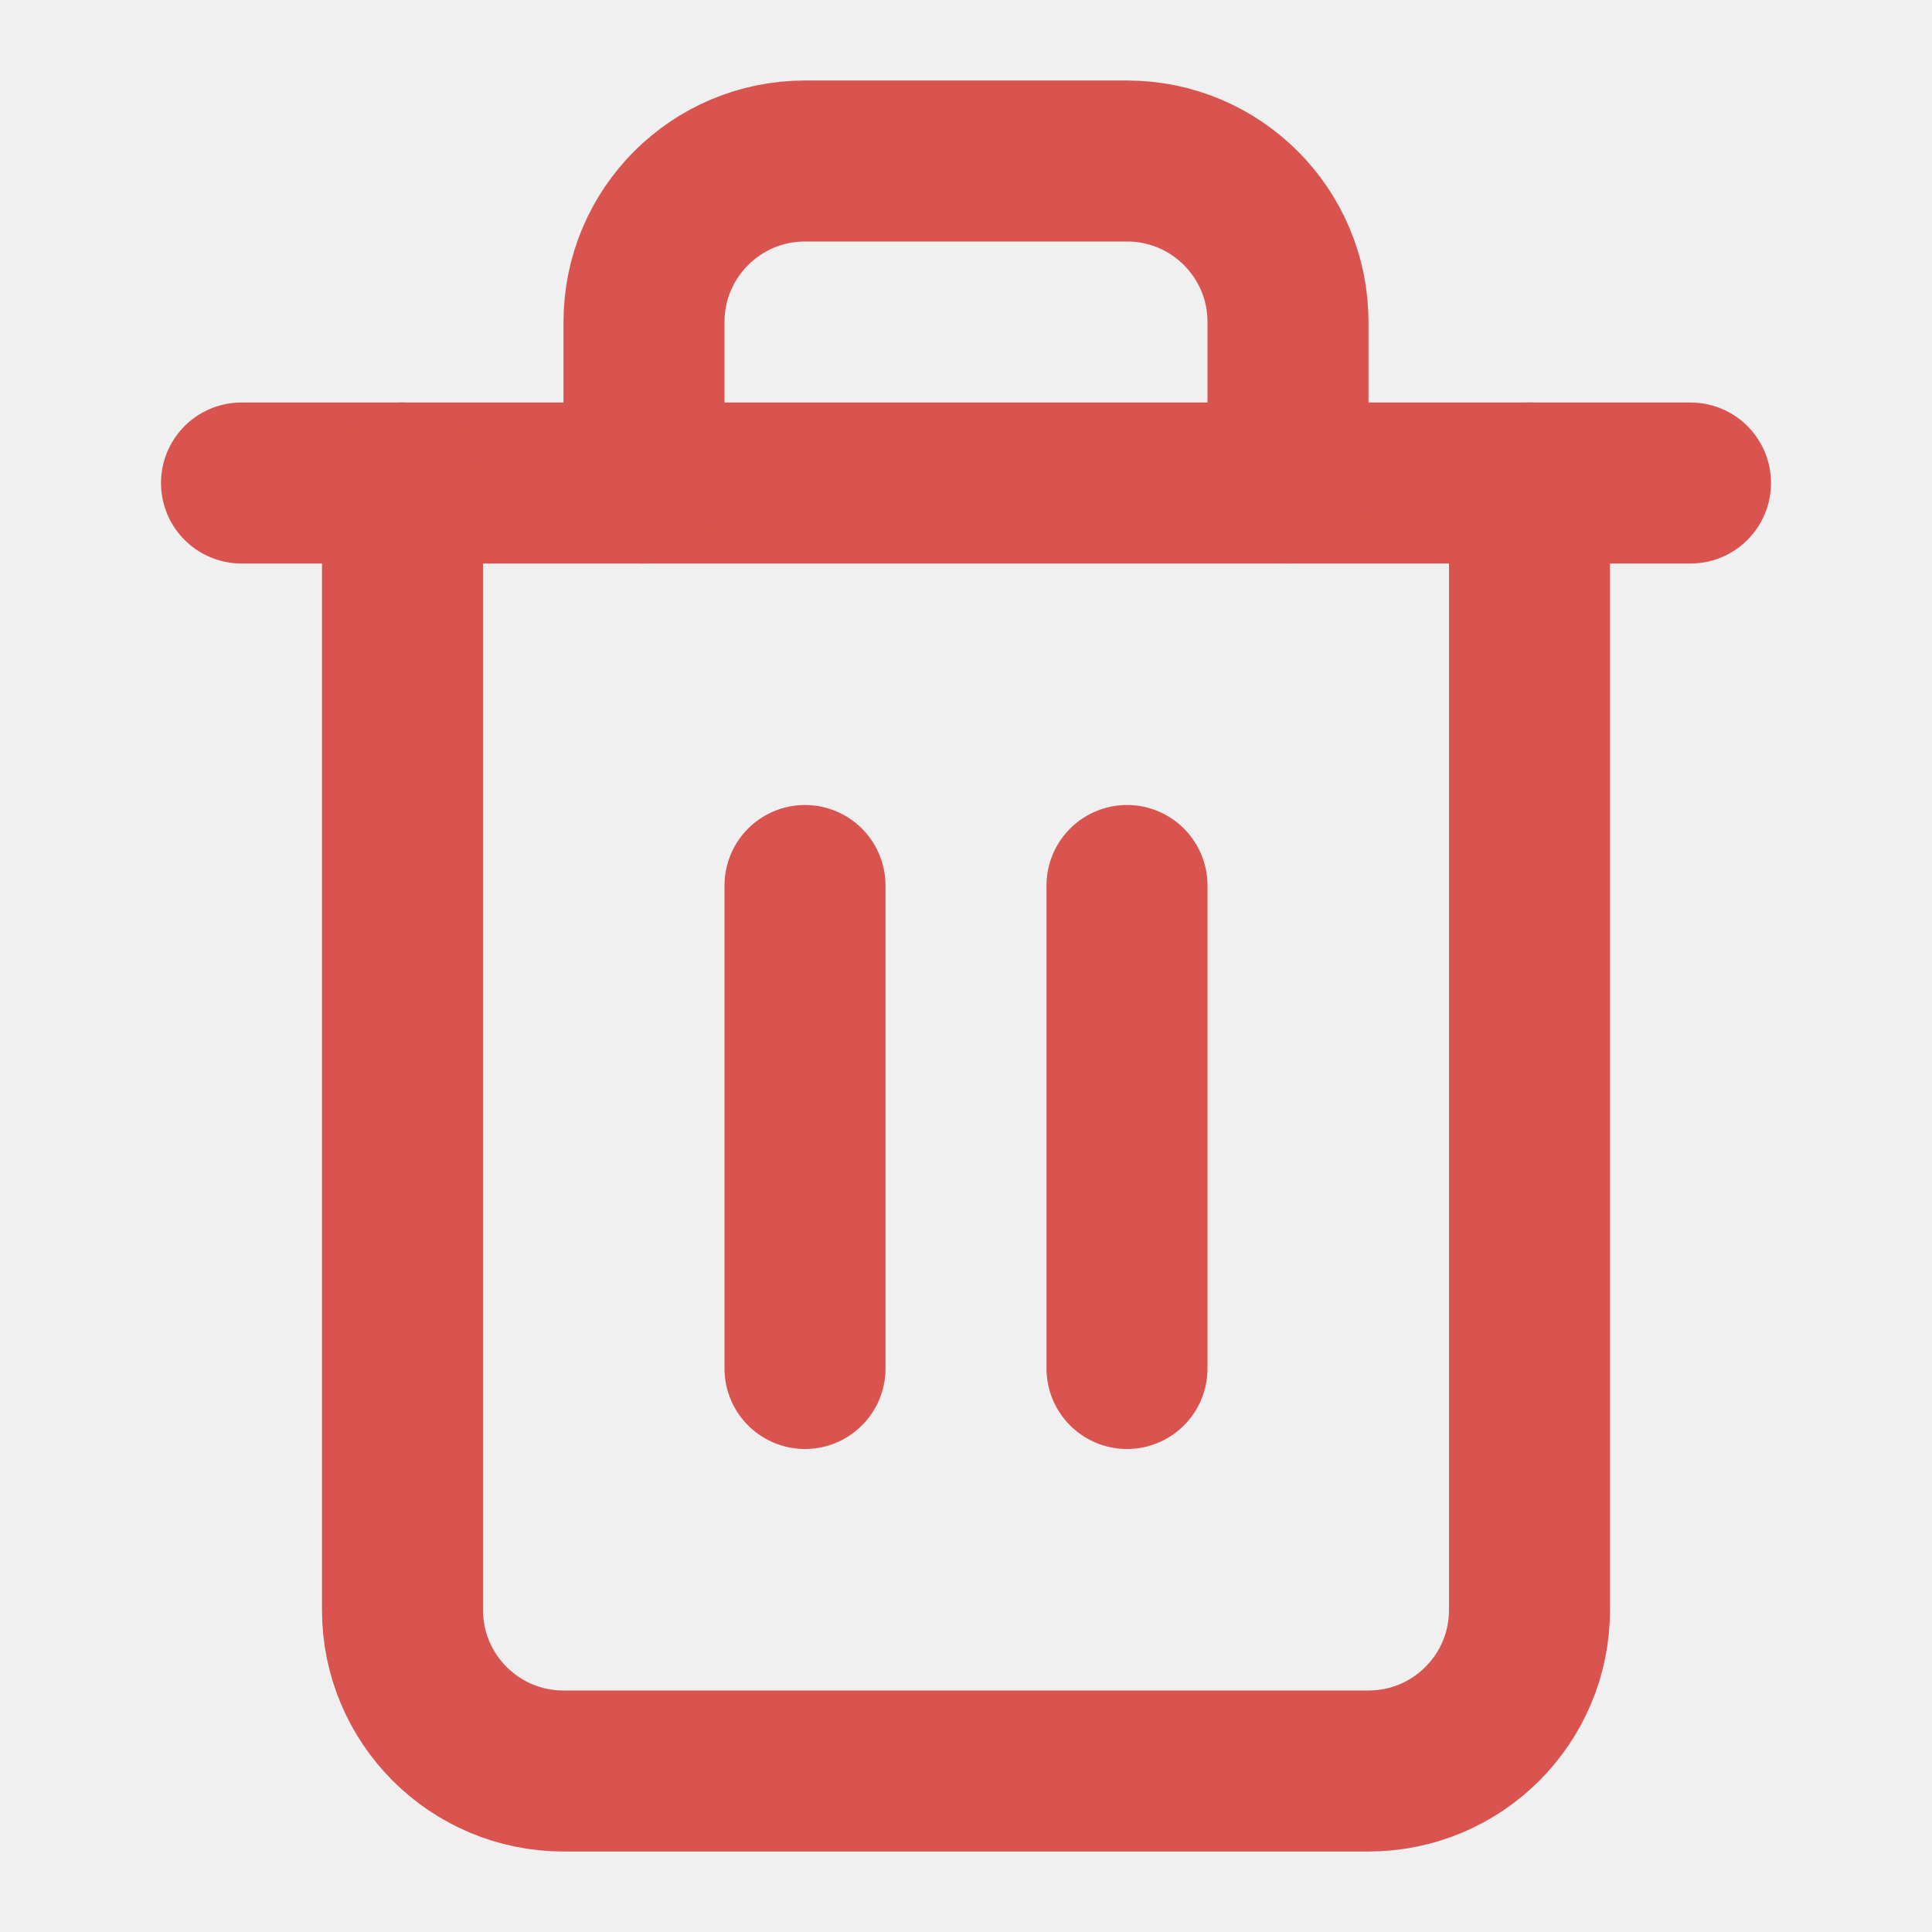
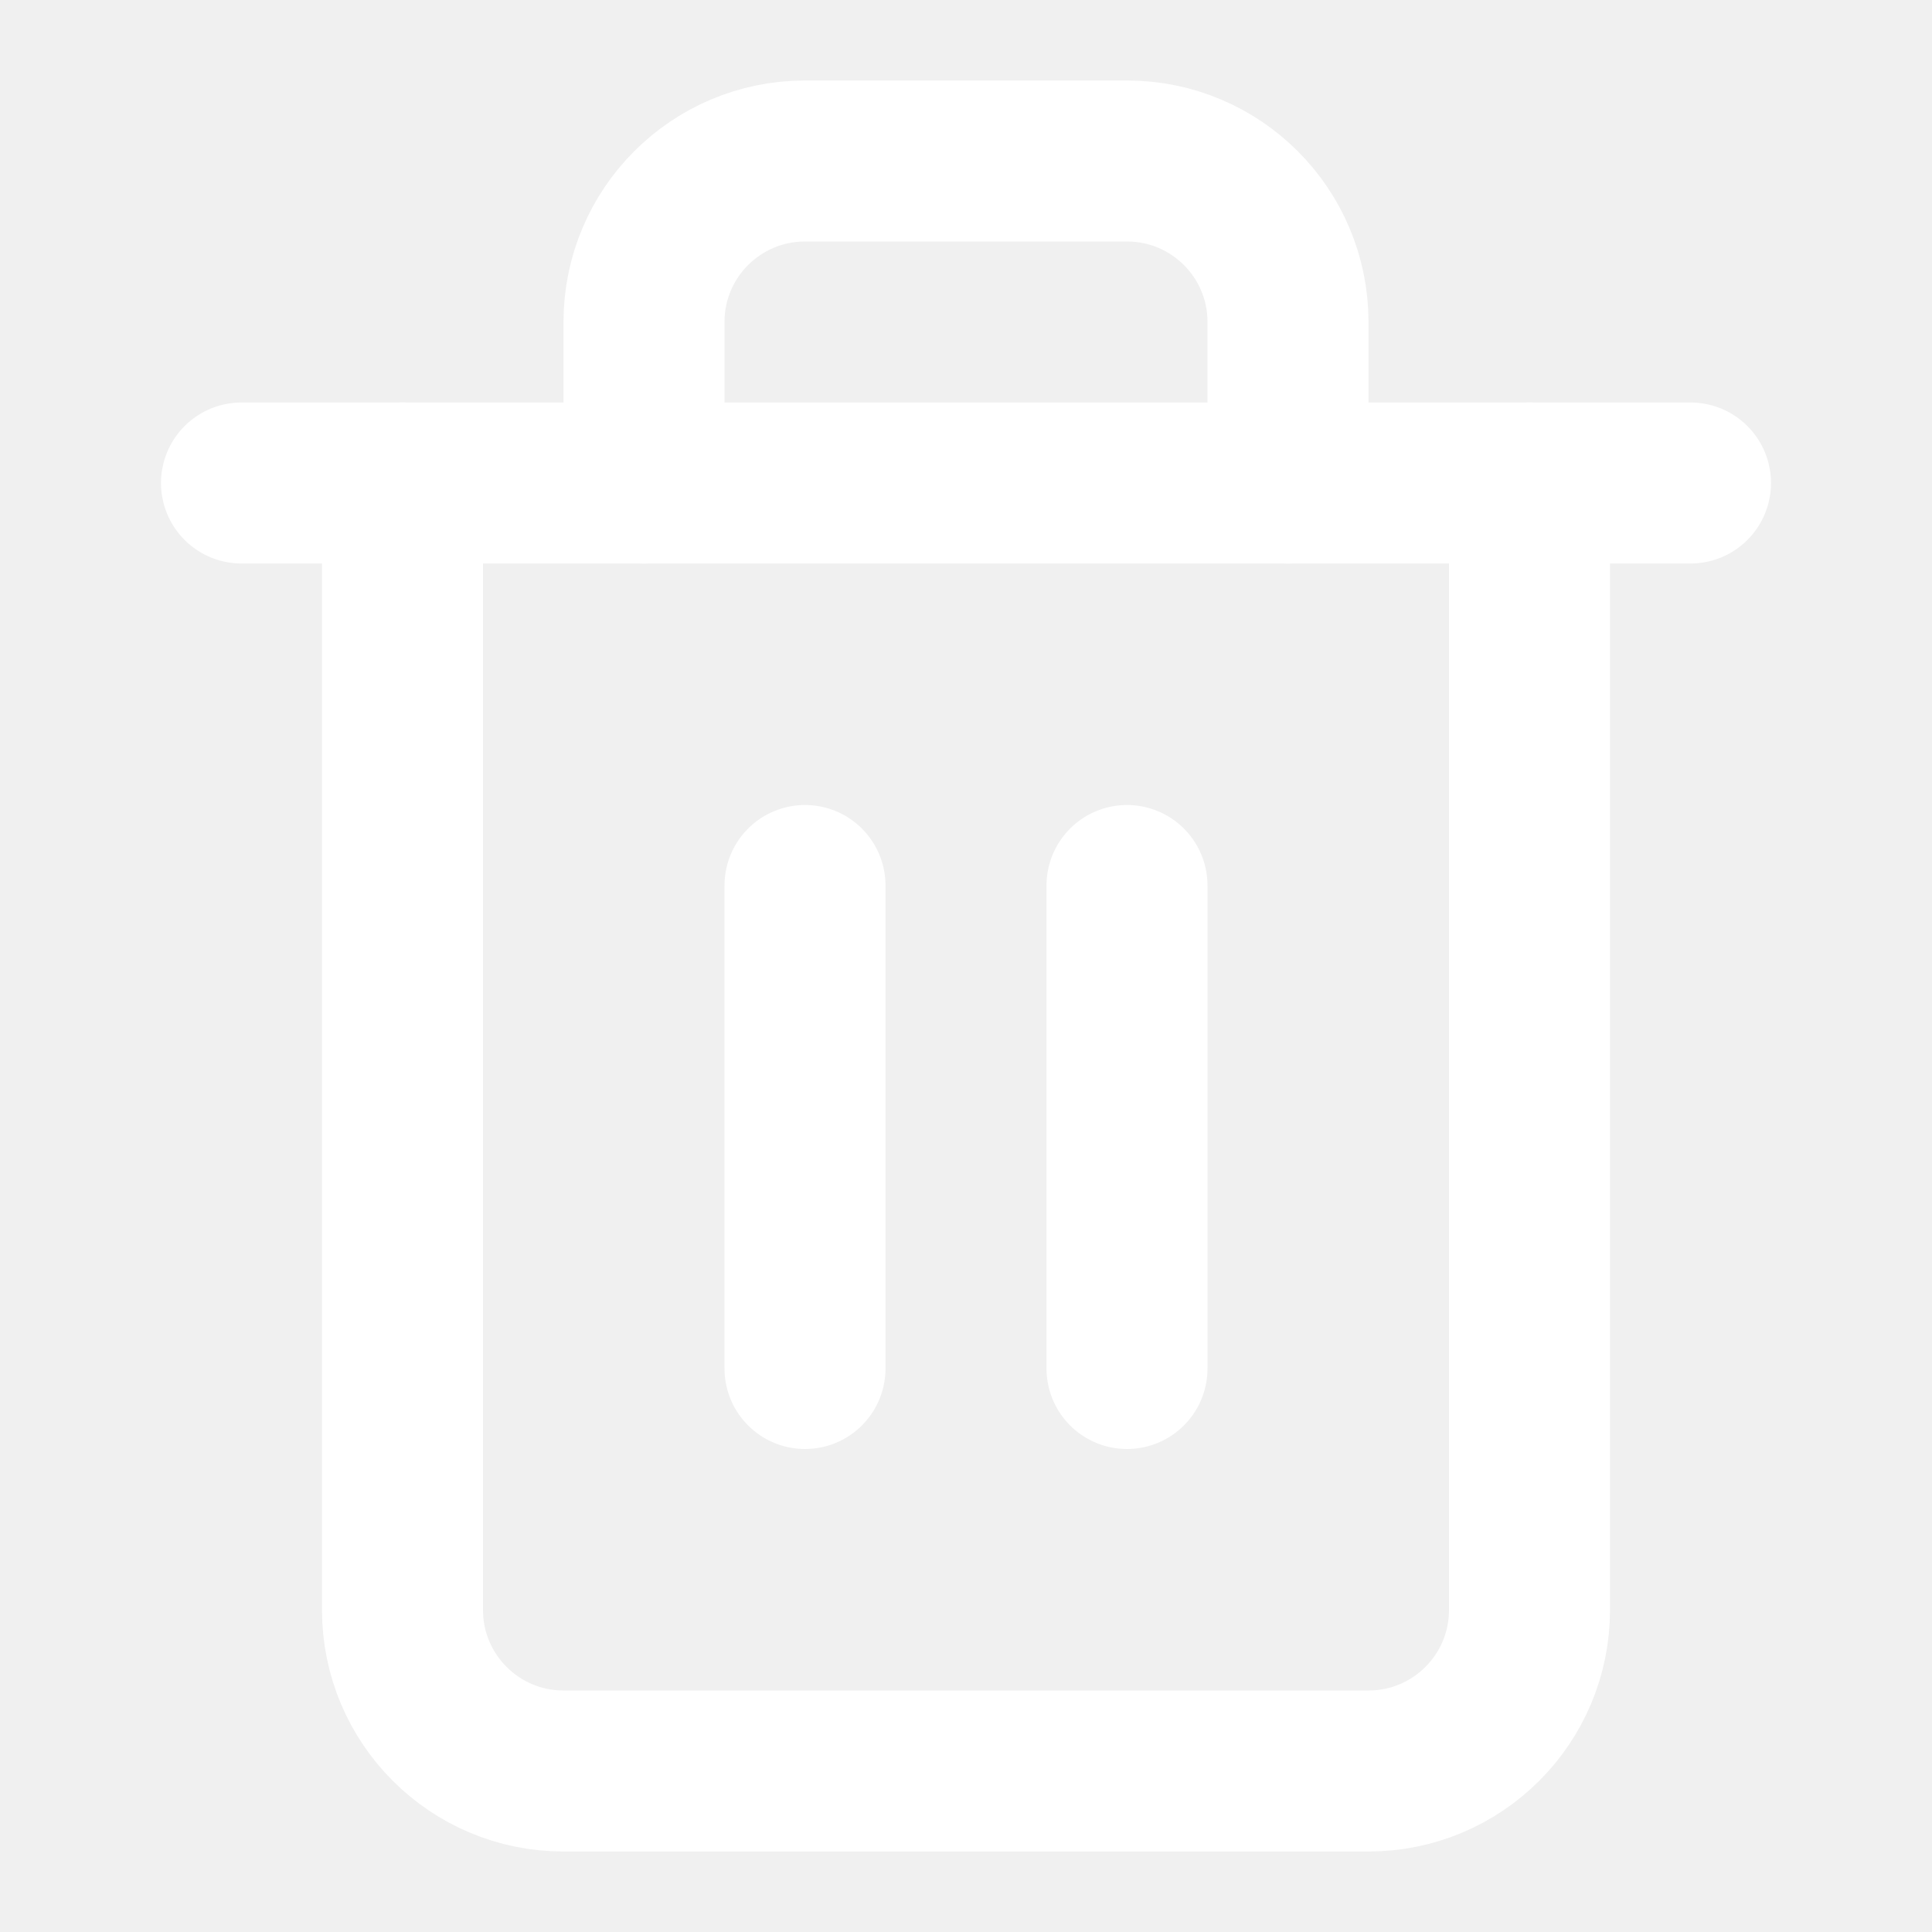
- <svg xmlns="http://www.w3.org/2000/svg" width="24" height="24" viewBox="0 0 24 24" fill="none" stroke="#d9534f" stroke-width="2" stroke-linecap="round" stroke-linejoin="round">
+ <svg xmlns="http://www.w3.org/2000/svg" width="24" height="24" viewBox="0 0 24 24" fill="none" stroke="#FFFFFF" stroke-width="2" stroke-linecap="round" stroke-linejoin="round">
  <polyline points="3 6 5 6 21 6" />
  <path d="M19 6v14a2 2 0 0 1-2 2H7a2 2 0 0 1-2-2V6m3 0V4a2 2 0 0 1 2-2h4a2 2 0 0 1 2 2v2" />
  <line x1="10" y1="11" x2="10" y2="17" />
  <line x1="14" y1="11" x2="14" y2="17" />
</svg>
